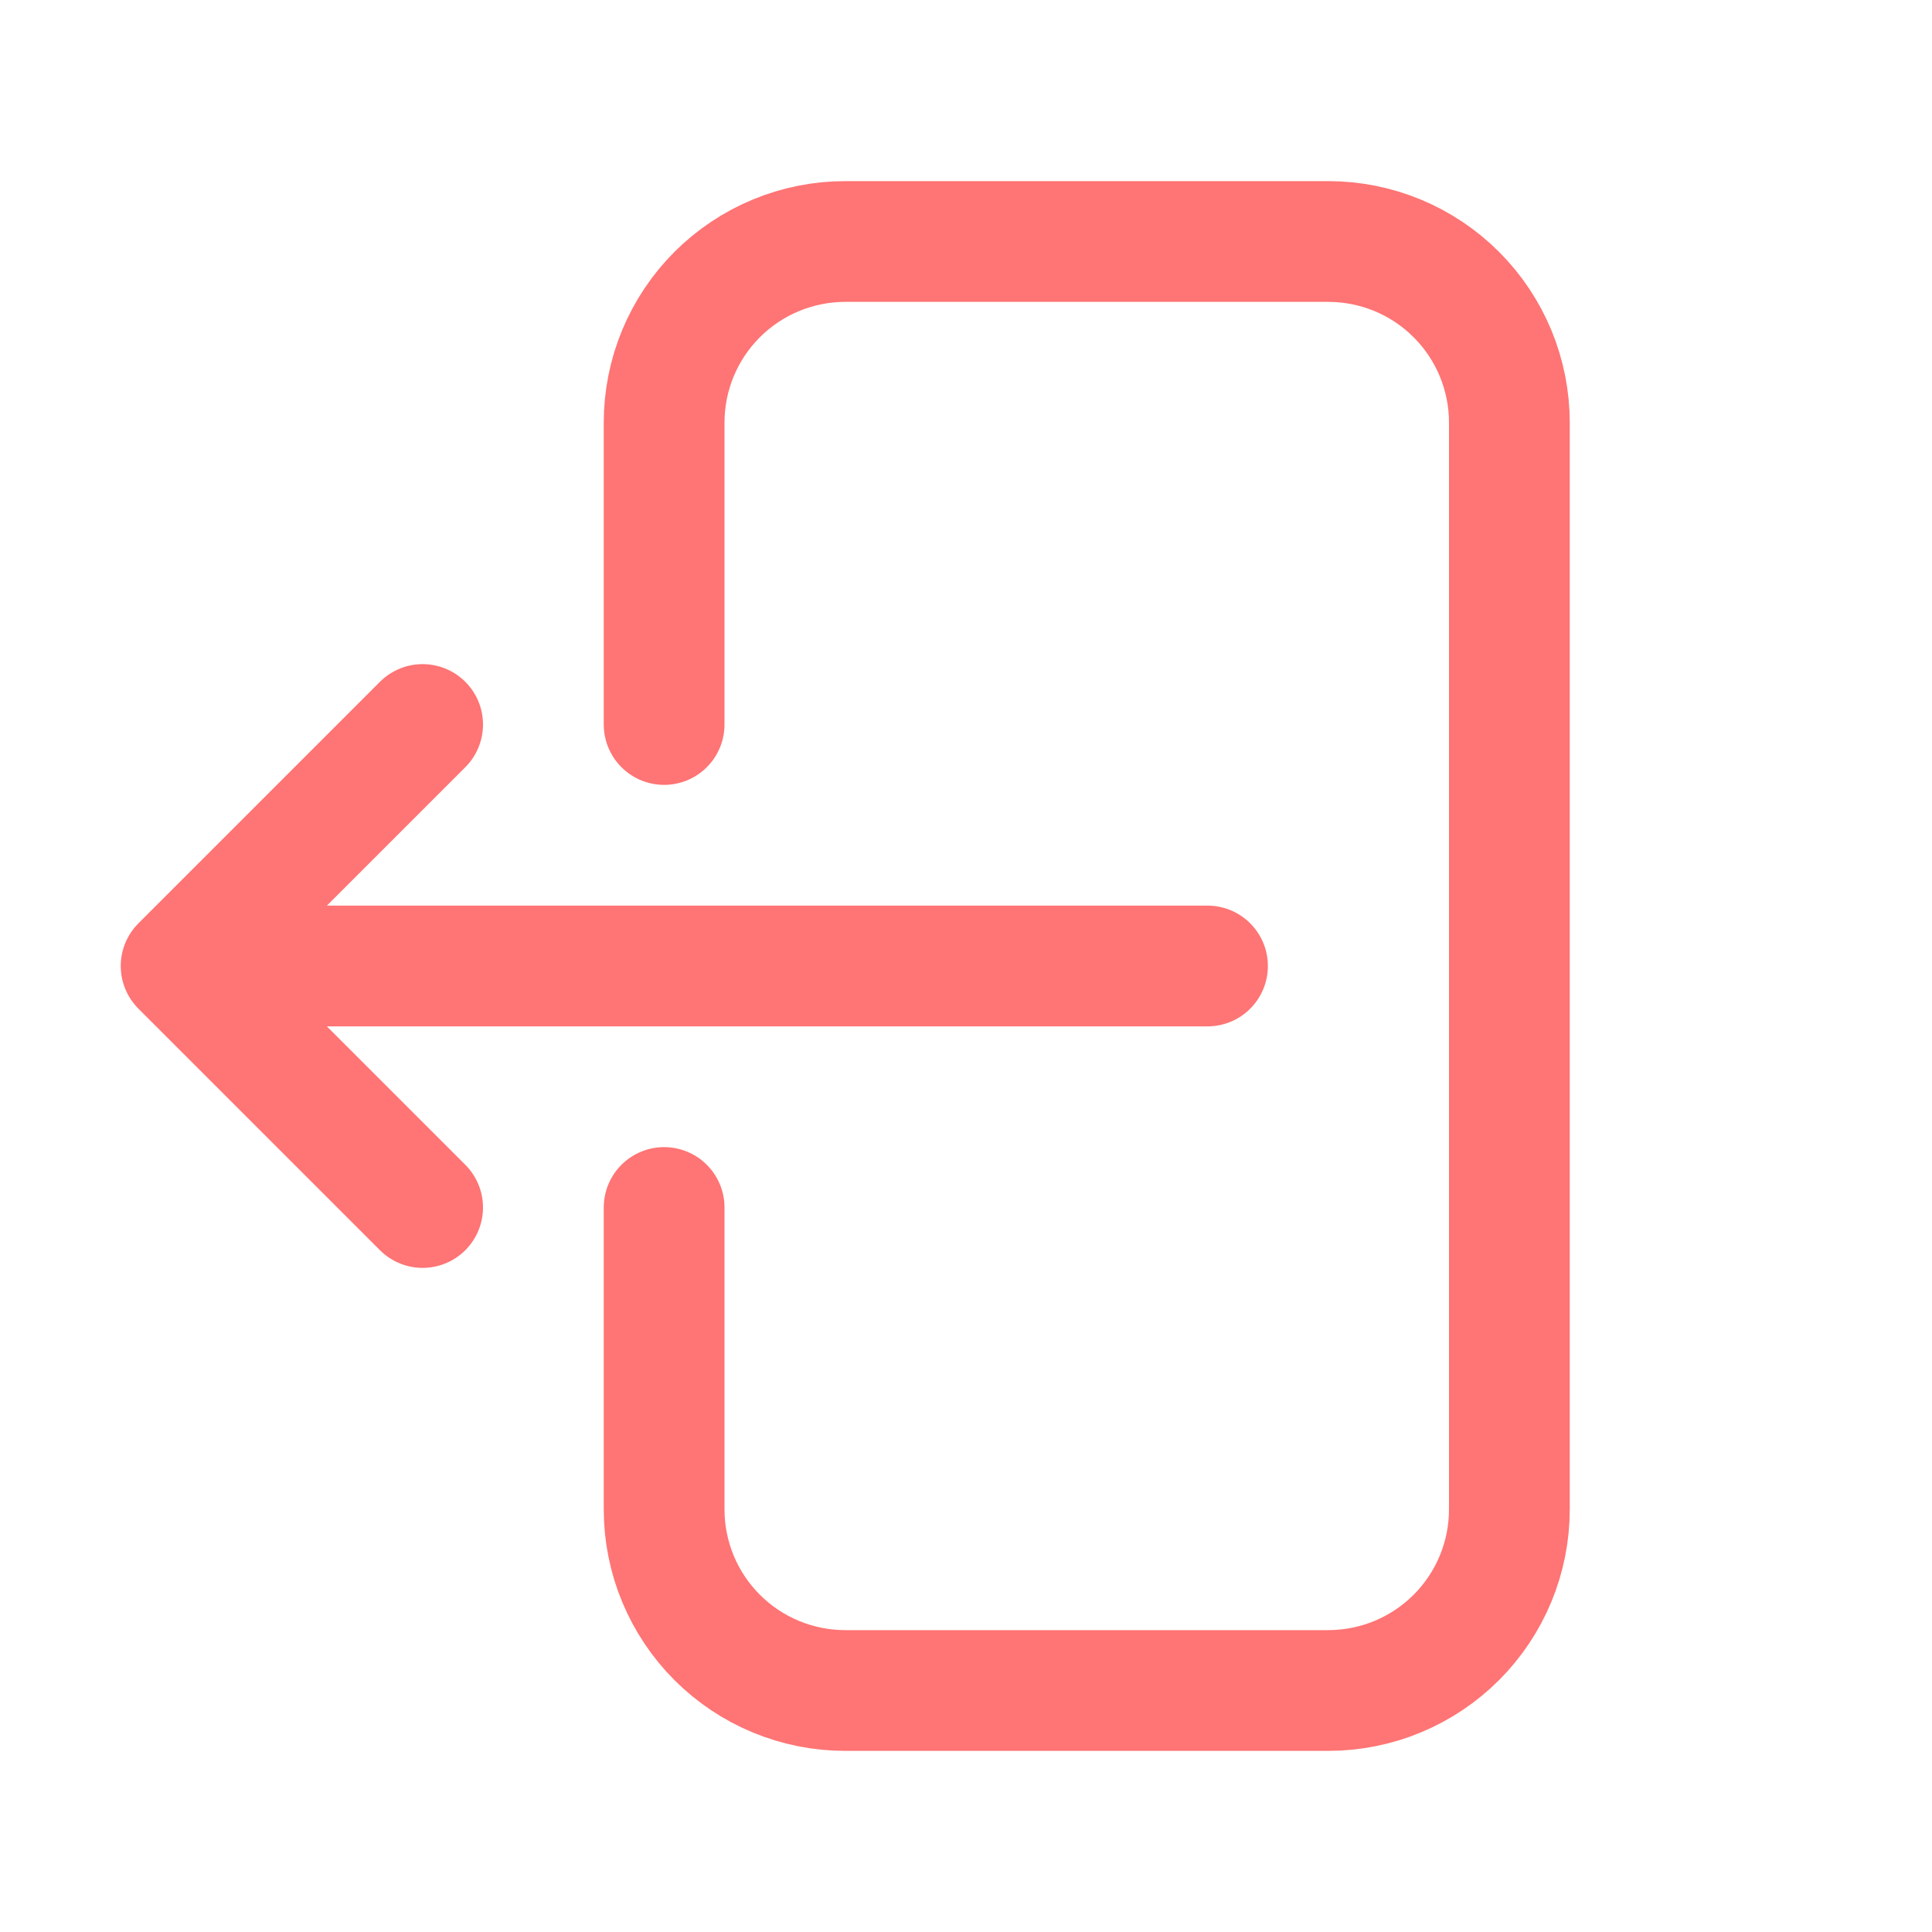
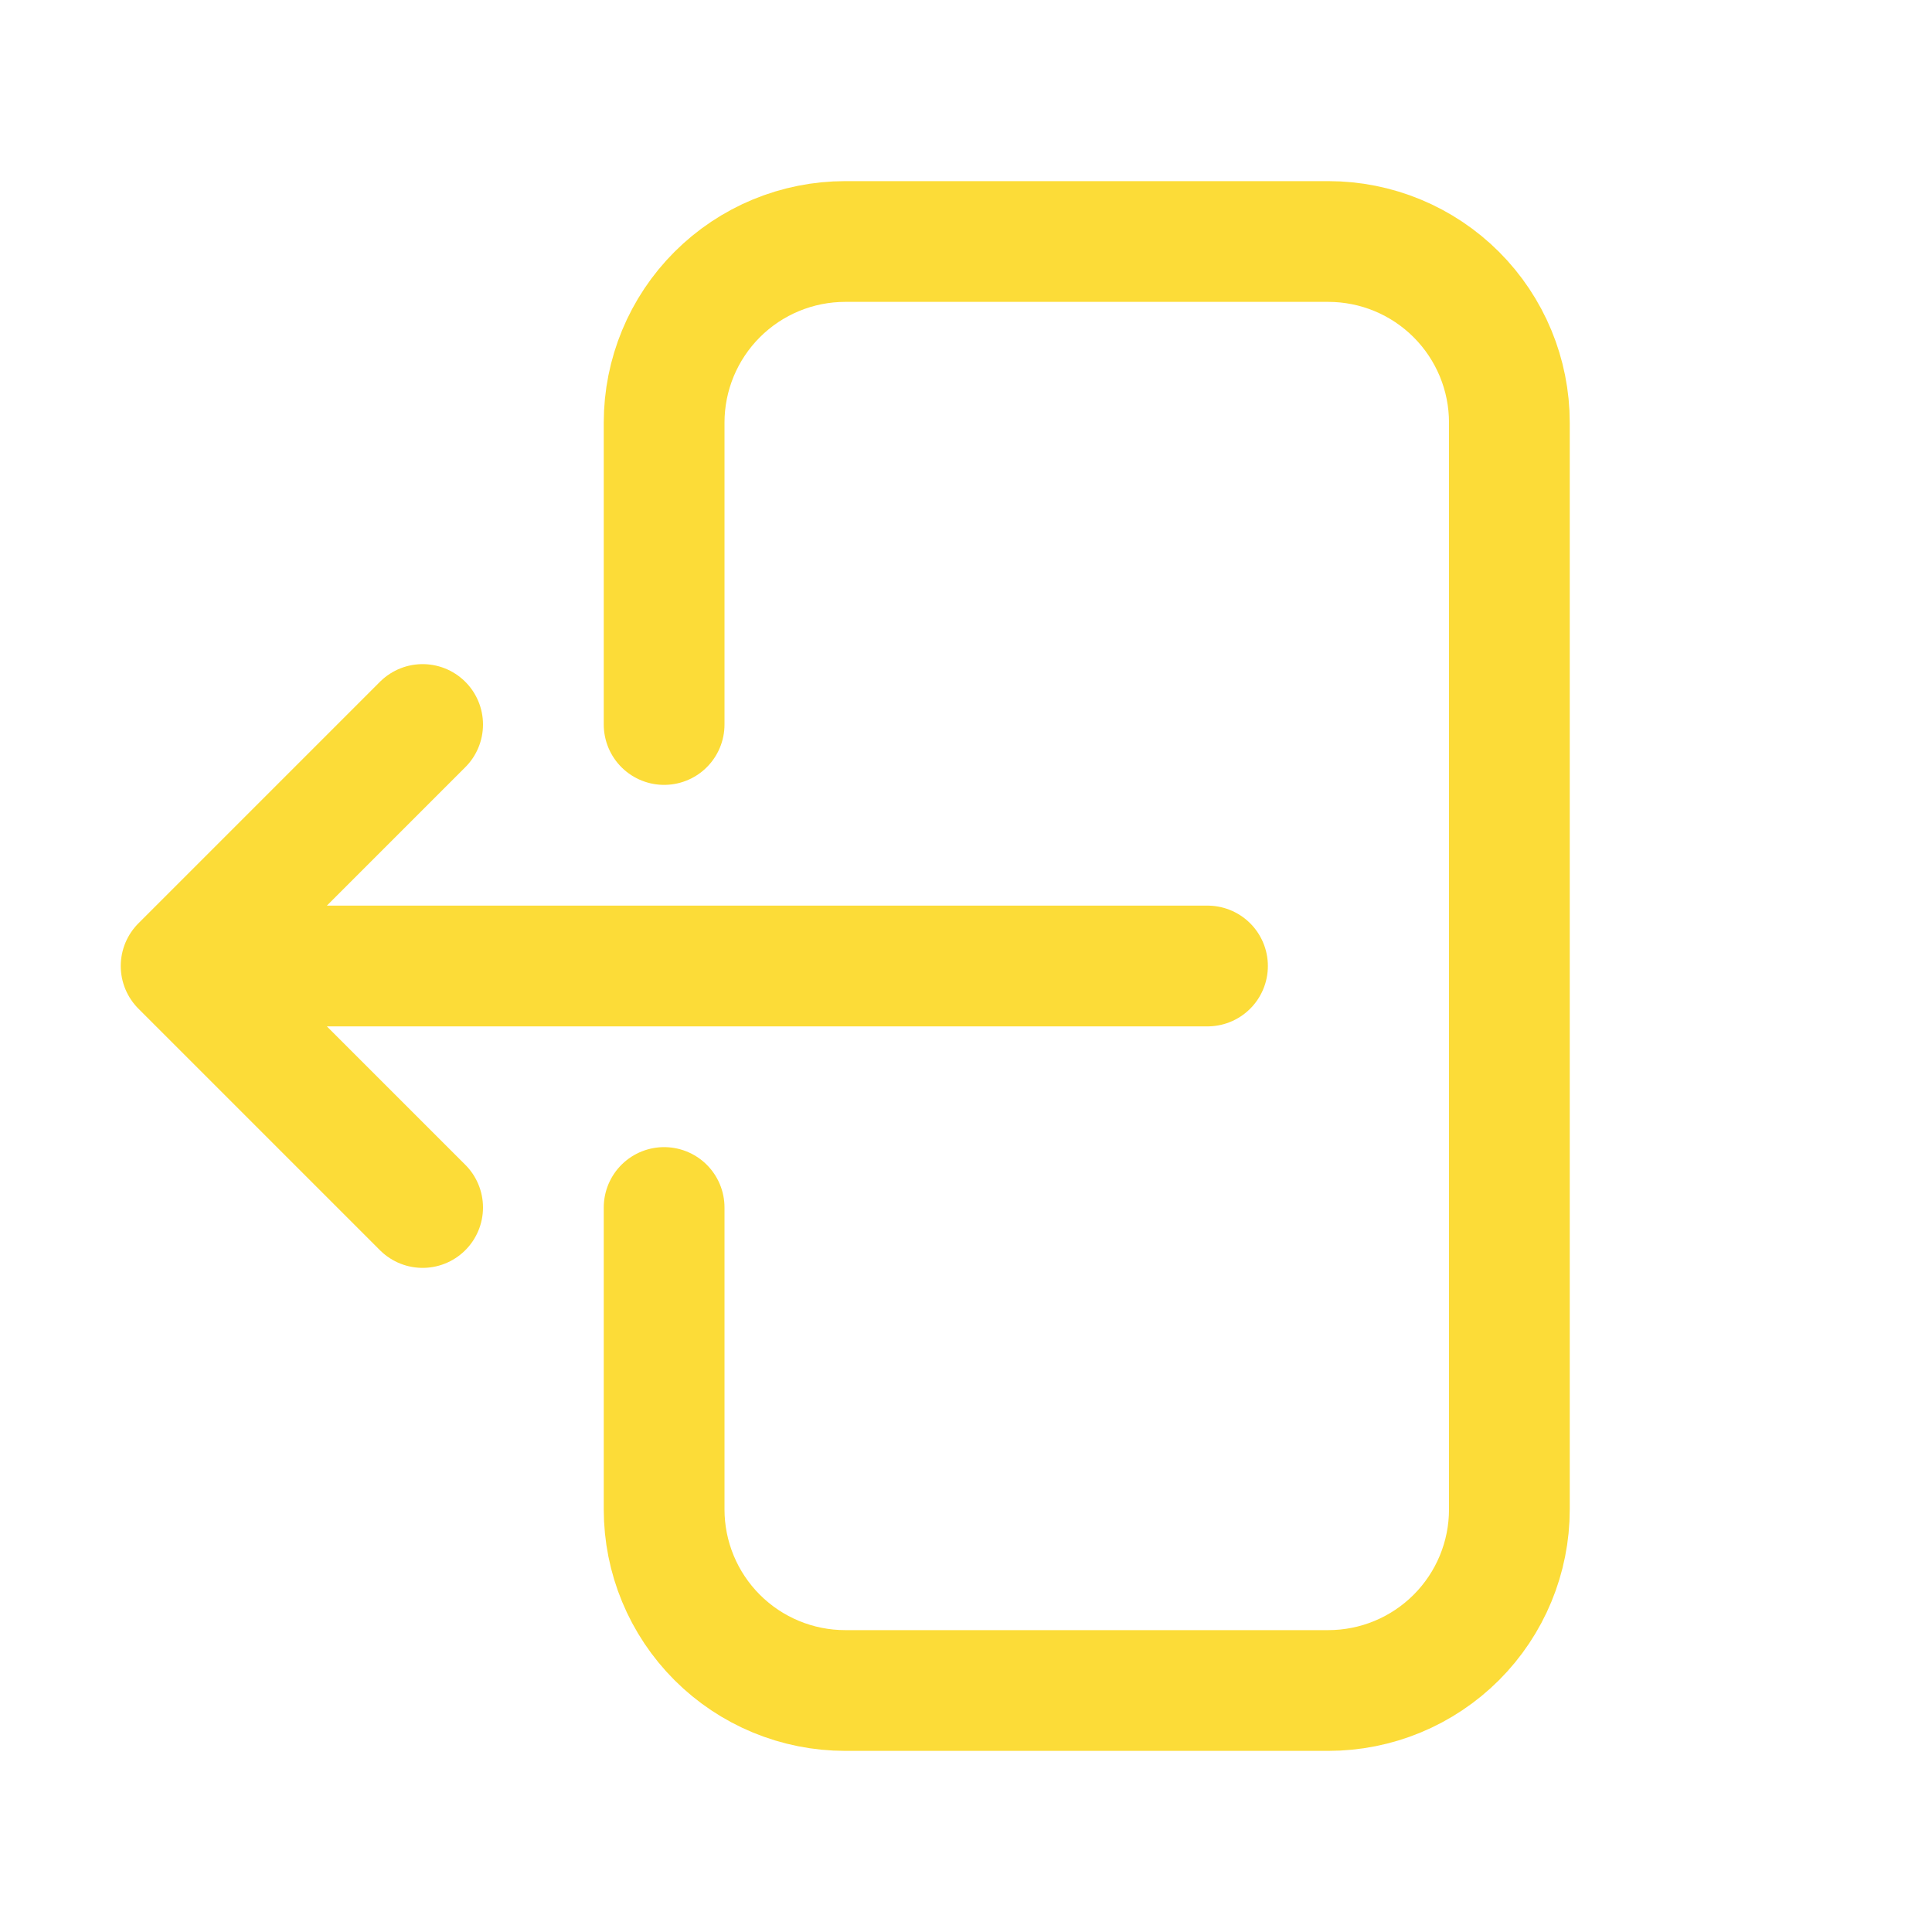
- <svg xmlns="http://www.w3.org/2000/svg" width="24" height="24" viewBox="0 0 24 24" fill="none">
-   <path d="M8.25 9V5.25C8.25 4.653 8.487 4.081 8.909 3.659C9.331 3.237 9.903 3 10.5 3H16.5C17.097 3 17.669 3.237 18.091 3.659C18.513 4.081 18.75 4.653 18.75 5.25V18.75C18.75 19.347 18.513 19.919 18.091 20.341C17.669 20.763 17.097 21 16.5 21H10.5C9.903 21 9.331 20.763 8.909 20.341C8.487 19.919 8.25 19.347 8.25 18.75V15M5.25 15L2.25 12M2.25 12L5.25 9M2.25 12H15" stroke="#FF7474" stroke-width="1.5" stroke-linecap="round" stroke-linejoin="round" />
+ <svg xmlns="http://www.w3.org/2000/svg" width="24" height="24" viewBox="0 0 24 24" fill="none" version="1.1" id="svg1">
+   <defs id="defs1" />
+   <path d="M8.25 9V5.25C8.25 4.653 8.487 4.081 8.909 3.659C9.331 3.237 9.903 3 10.5 3H16.5C17.097 3 17.669 3.237 18.091 3.659C18.513 4.081 18.75 4.653 18.75 5.25V18.75C18.75 19.347 18.513 19.919 18.091 20.341C17.669 20.763 17.097 21 16.5 21H10.5C9.903 21 9.331 20.763 8.909 20.341C8.487 19.919 8.25 19.347 8.25 18.75V15M5.25 15L2.25 12M2.25 12L5.25 9M2.25 12H15" stroke="#FF7474" stroke-width="1.5" stroke-linecap="round" stroke-linejoin="round" id="path1" style="stroke:#fcdc38;stroke-opacity:1" />
</svg>
